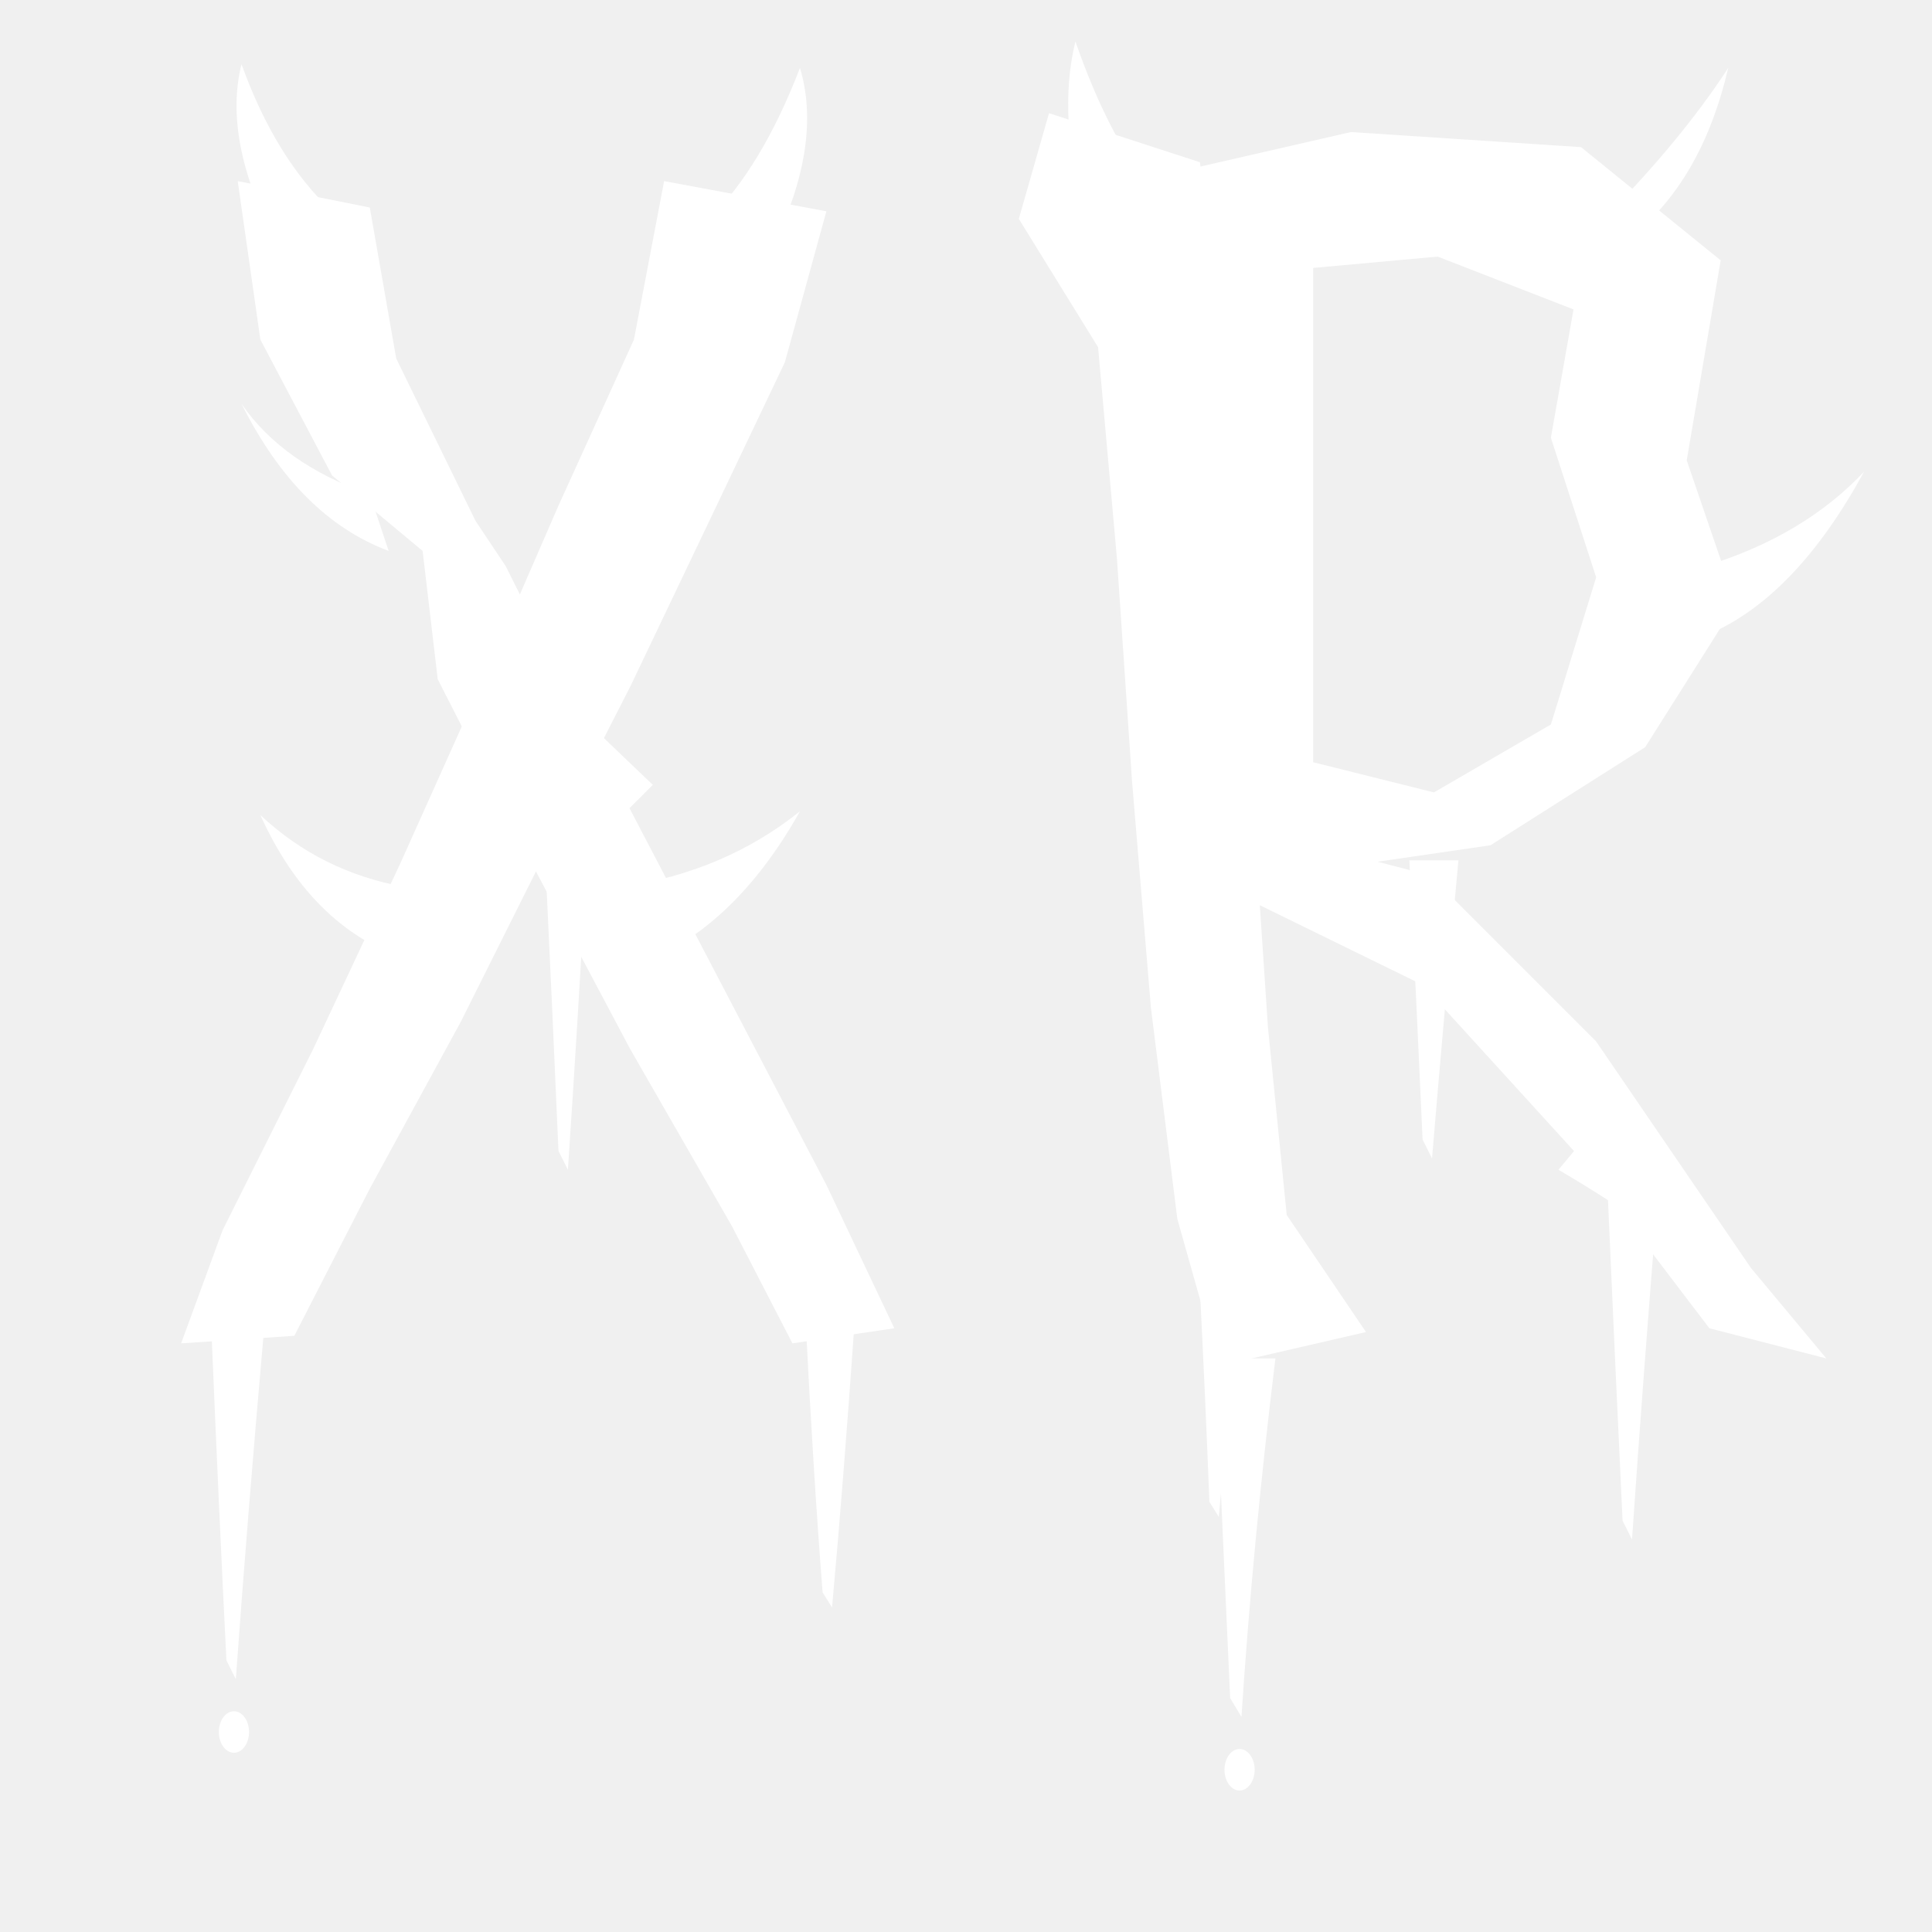
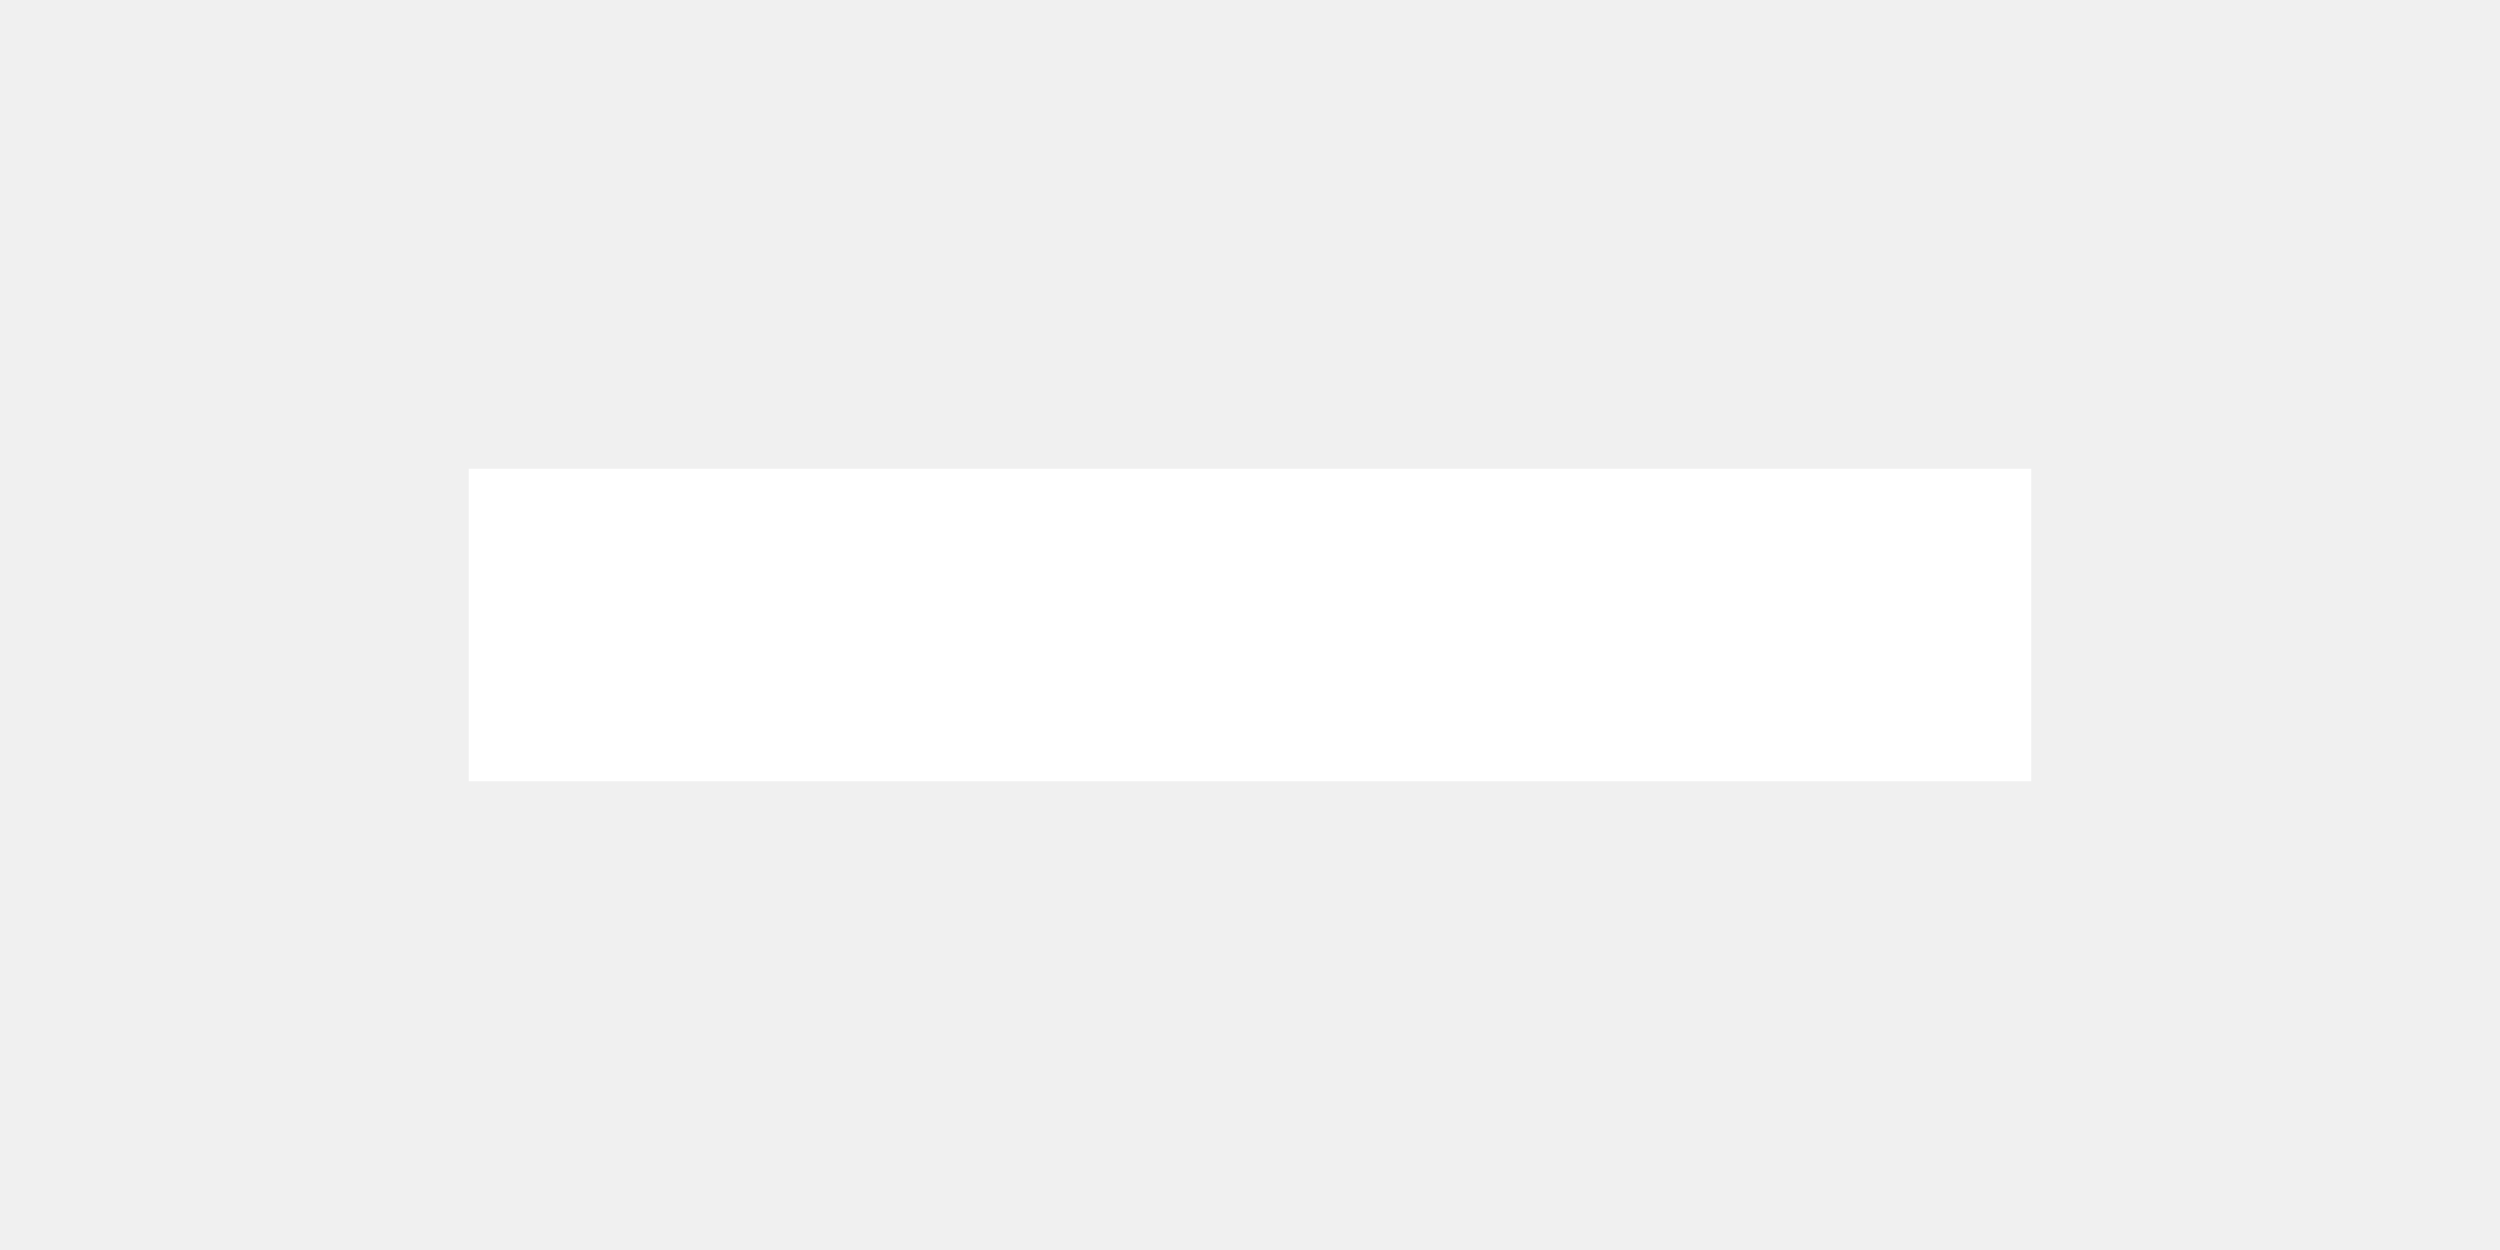
- <svg xmlns="http://www.w3.org/2000/svg" width="1024" height="1024" viewBox="0 0 1024 1024" role="img" aria-label="xr dripping blackletter monogram">
-   <g fill="#ffffff">
-     <path d="M126 96 L138 180 L176 252 L224 292 L232 360 L282 458 L334 556 L388 650 L420 712 L474 704 L438 628 L392 540 L346 452 L300 364 L268 300 L252 276 L210 190 L196 110 Z" />
-     <path d="M352 96 L336 180 L296 268 L256 360 L212 458 L166 556 L118 652 L96 712 L156 708 L196 630 L244 542 L288 454 L334 364 L376 276 L416 192 L438 112 Z" />
-     <path d="M300 372 L346 416 L300 462 L254 416 Z" />
-     <path d="M146 128 Q118 74 128 34 Q146 84 176 112 Z" />
-     <path d="M196 262 Q150 246 128 214 Q158 274 206 292 Z" />
-     <path d="M330 470 Q384 462 424 430 Q388 494 336 512 Z" />
-     <path d="M410 130 Q436 76 424 36 Q404 88 376 116 Z" />
-     <path d="M214 470 Q170 462 138 432 Q166 494 220 510 Z" />
-     <path d="M427 700 Q431 780 436 844 L441 852 Q447 786 453 700 Z" />
-     <path d="M112 704 Q116 800 120 880 L125 890 Q131 806 140 704 Z" />
-     <path d="M289 456 Q293 540 296 610 L301 620 Q306 546 311 456 Z" />
-     <ellipse cx="124" cy="918" rx="8" ry="11" />
-     <path d="M556 60 L636 86 L648 190 L656 306 L664 424 L672 544 L682 644 L724 706 L646 724 L624 646 L610 534 L600 414 L592 296 L582 184 L540 116 Z" />
-     <path d="M620 92 L716 70 L838 78 L912 138 L894 244 L920 320 L872 396 L790 448 L694 462 L640 438 Z M696 404 L760 420 L822 384 L846 306 L822 232 L834 164 L762 136 L696 142 Z" />
-     <path d="M666 440 L758 464 L846 552 L928 672 L968 720 L906 704 L836 612 L754 522 L660 476 Z" />
-     <path d="M576 120 Q560 62 570 22 Q588 74 614 106 Z" />
-     <path d="M846 120 Q890 76 916 36 Q902 96 864 126 Z" />
-     <path d="M904 300 Q956 284 988 250 Q952 316 906 336 Z" />
-     <path d="M846 596 Q894 640 918 684 Q874 648 826 620 Z" />
-     <path d="M644 720 Q648 812 652 900 L658 910 Q664 818 676 720 Z" />
-     <path d="M747 456 Q751 536 754 604 L759 614 Q765 542 773 456 Z" />
-     <path d="M852 630 Q856 722 860 806 L865 816 Q871 728 879 630 Z" />
-     <path d="M636 684 Q639 744 641 796 L646 804 Q651 750 656 684 Z" />
-     <ellipse cx="657" cy="938" rx="8" ry="11" />
-   </g>
+ <svg xmlns="http://www.w3.org/2000/svg" width="1024" height="512" viewBox="0 0 1024 512" role="img" aria-label="xr bar mask">
+   <rect x="192" y="192" width="640" height="128" fill="#ffffff" />
</svg>
